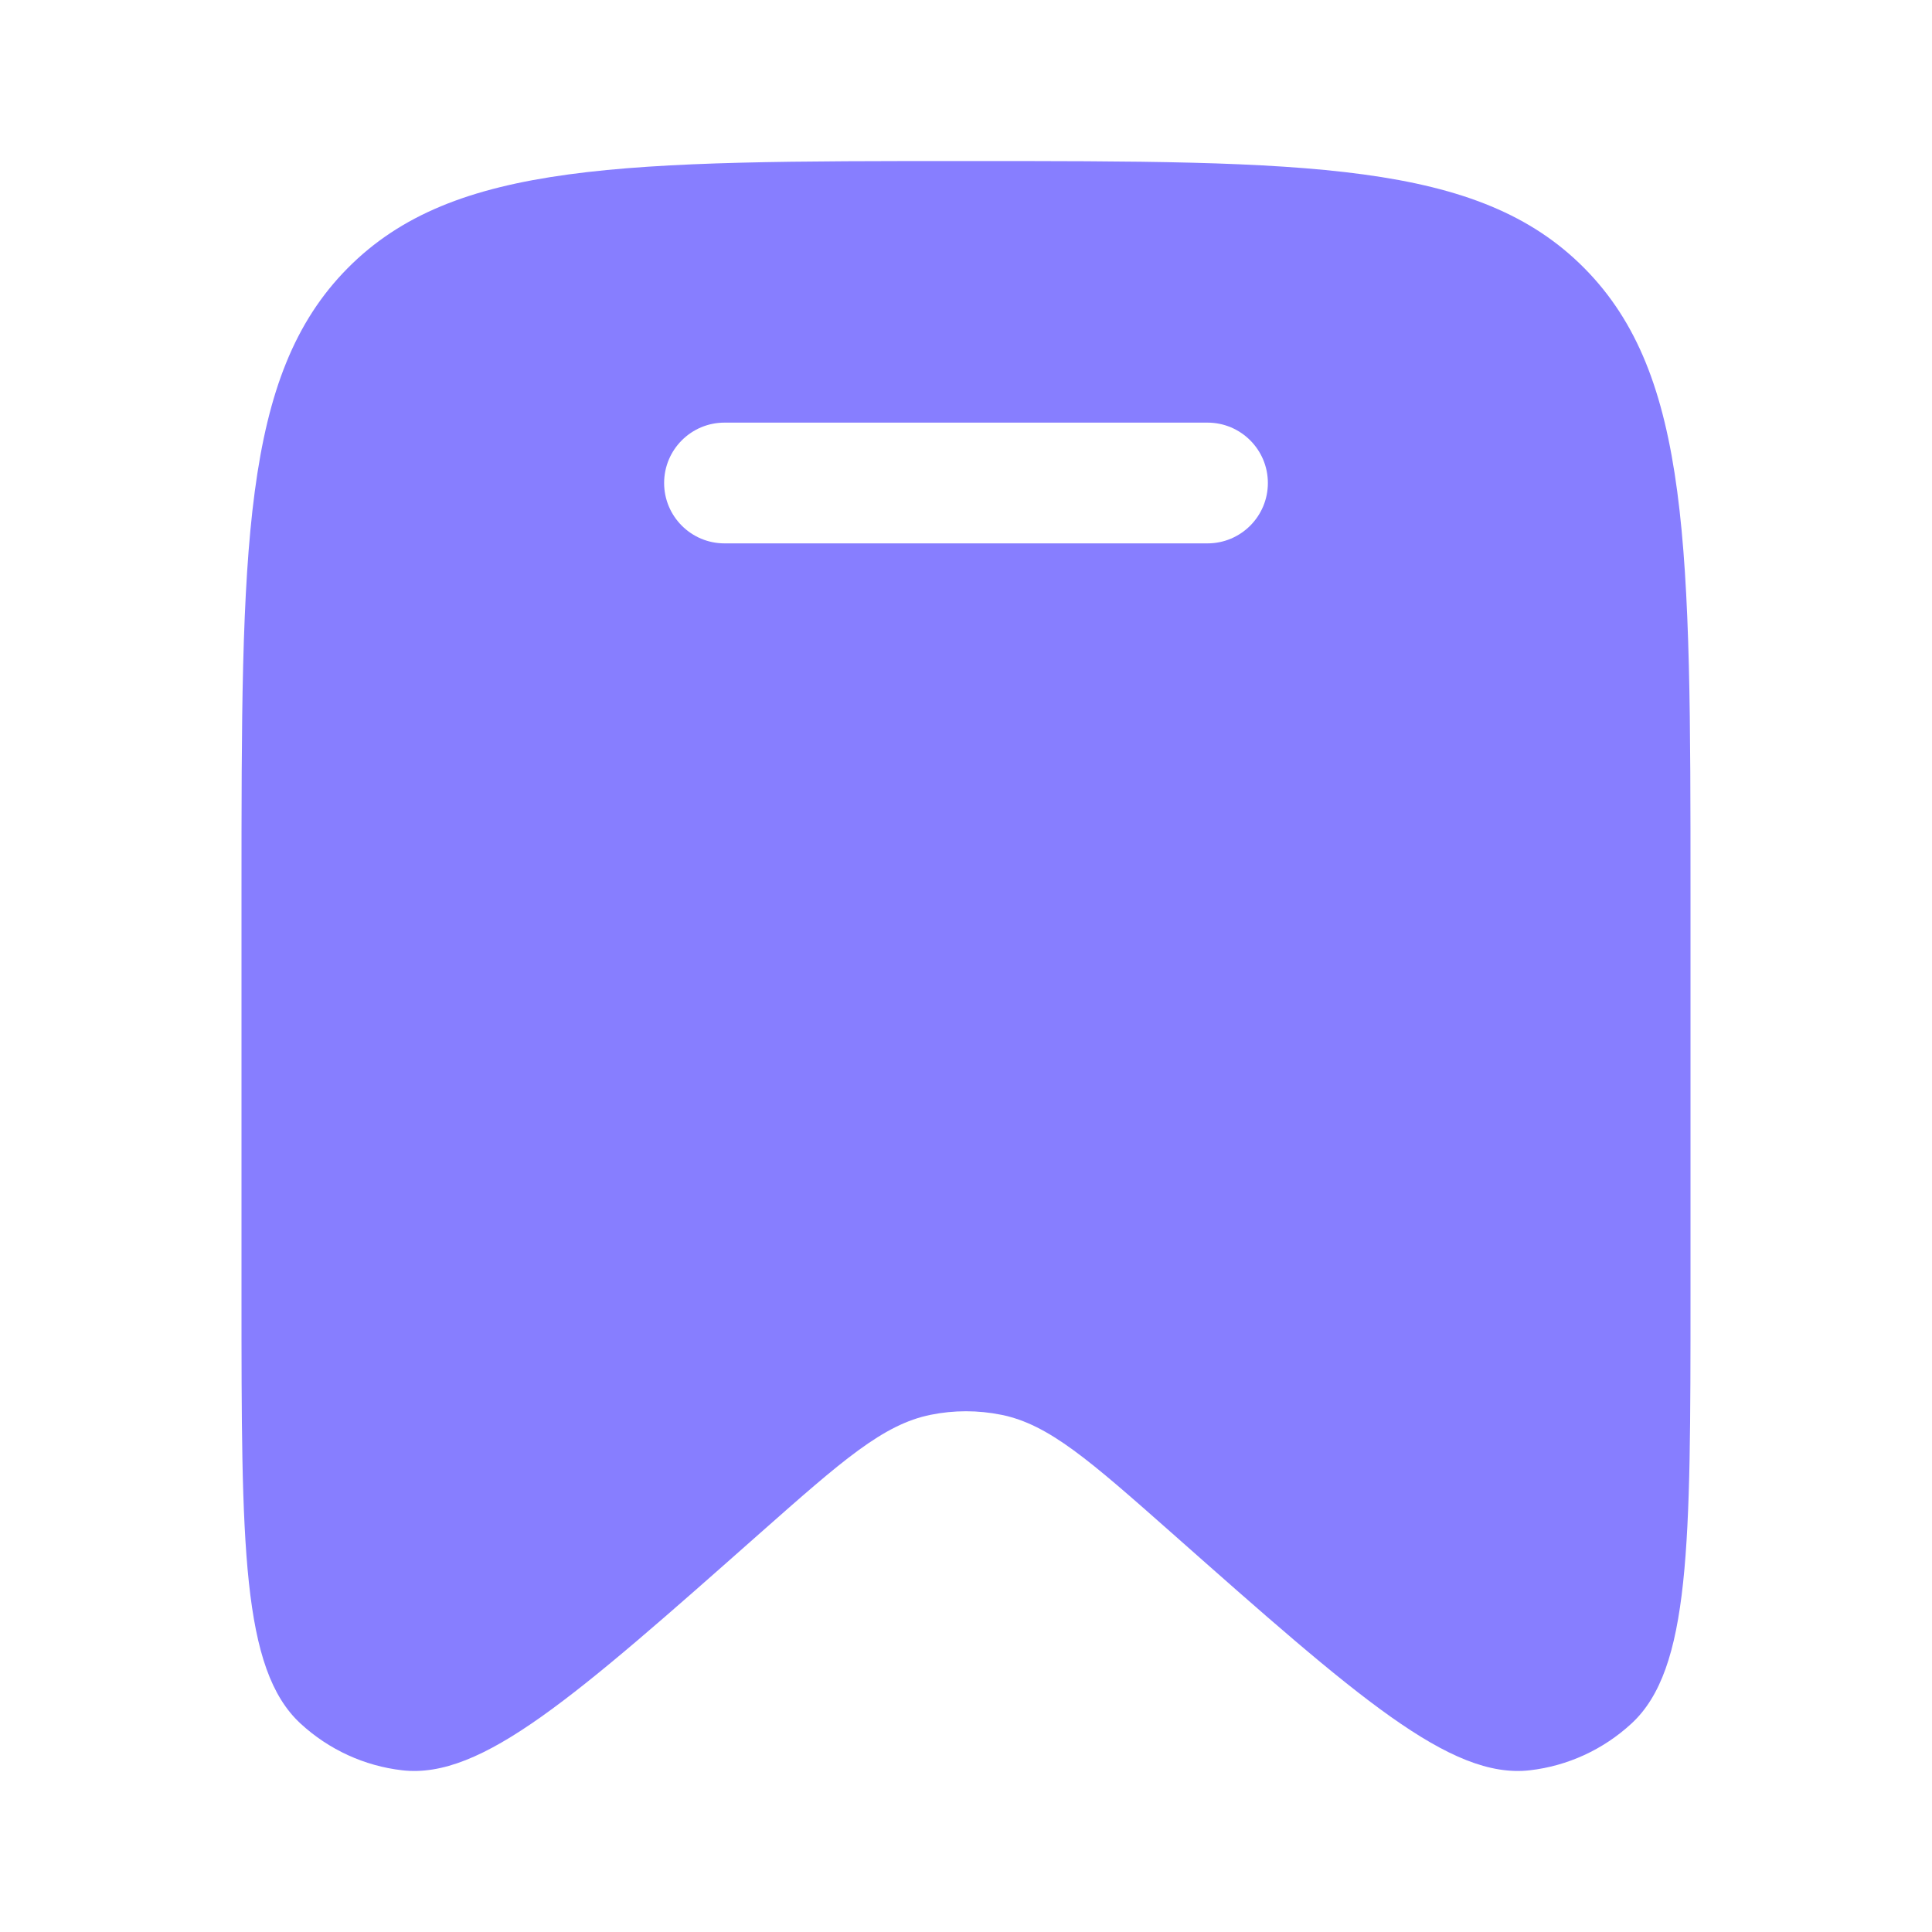
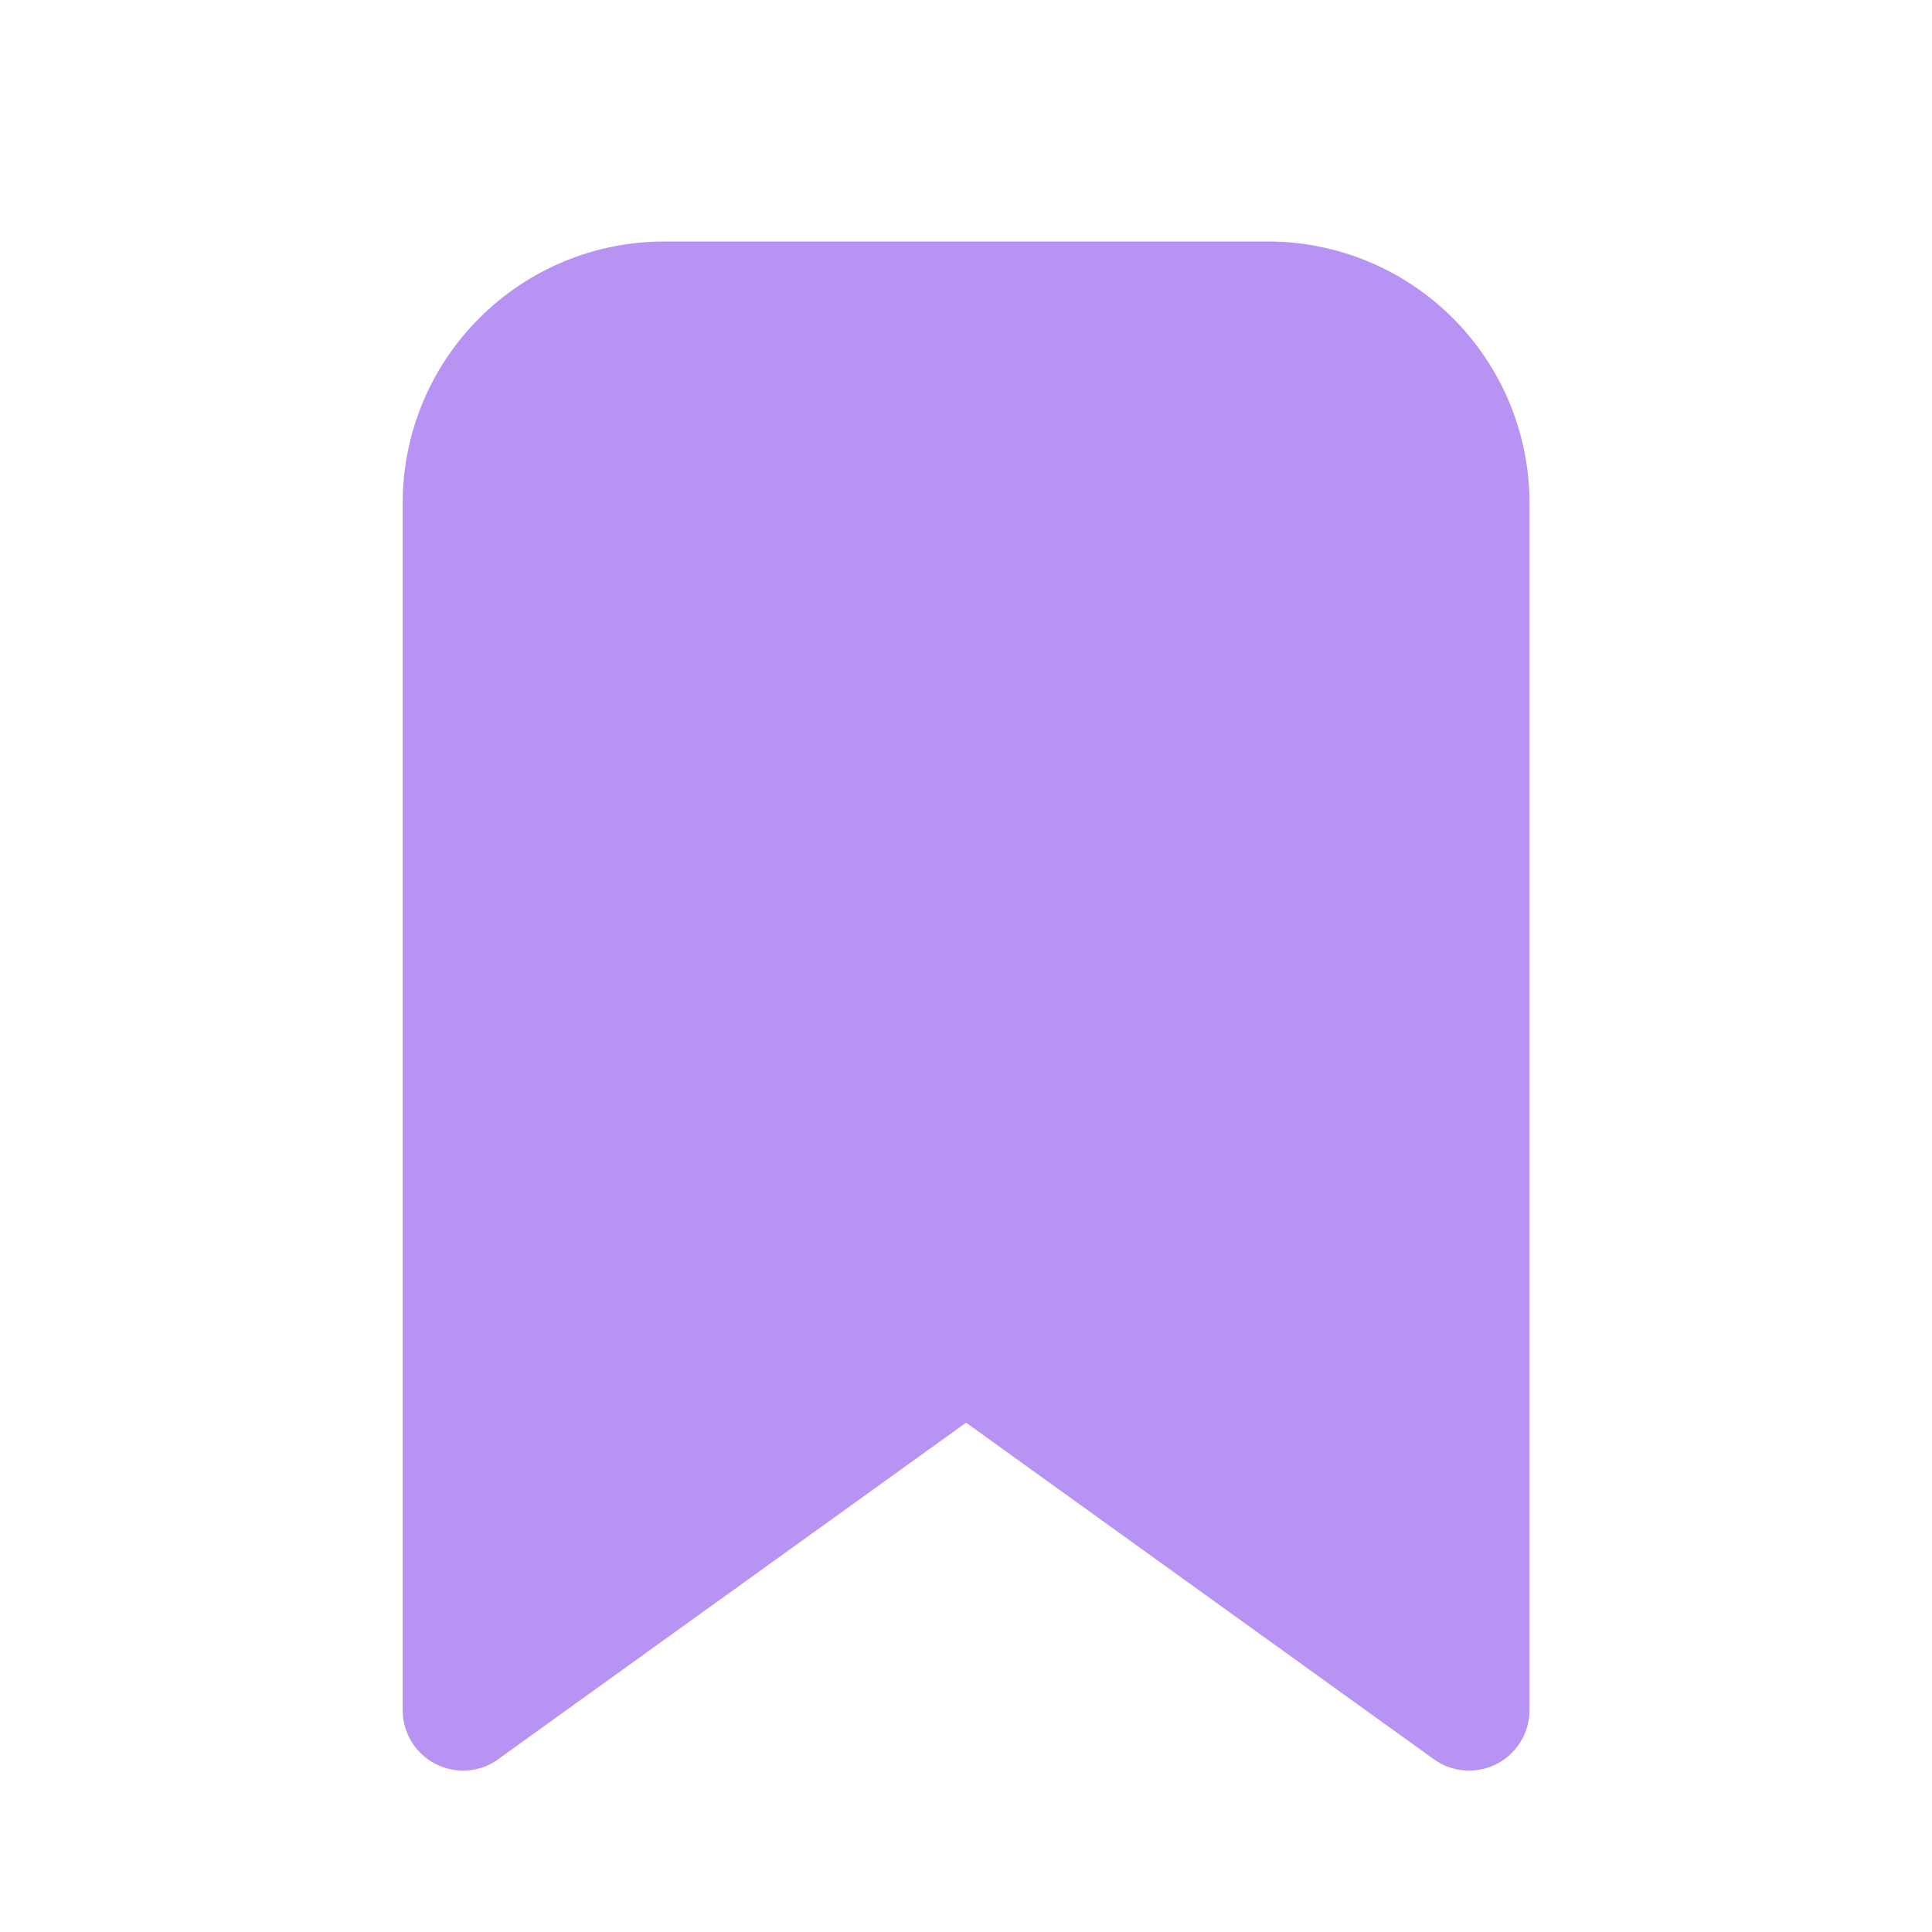
- <svg xmlns="http://www.w3.org/2000/svg" width="20" height="20" viewBox="0 0 20 20" fill="none">
-   <path fill-rule="evenodd" clip-rule="evenodd" d="M17.5 9.248V13.409C17.5 15.989 17.5 17.28 16.888 17.843C16.596 18.112 16.228 18.281 15.836 18.326C15.013 18.42 14.053 17.571 12.132 15.871C11.282 15.12 10.858 14.745 10.366 14.646C10.124 14.597 9.875 14.597 9.634 14.646C9.142 14.745 8.718 15.12 7.868 15.871C5.947 17.571 4.987 18.42 4.164 18.326C3.772 18.281 3.404 18.112 3.112 17.843C2.5 17.28 2.5 15.989 2.5 13.409V9.248C2.5 5.674 2.5 3.887 3.598 2.777C4.697 1.667 6.464 1.667 10 1.667C13.536 1.667 15.303 1.667 16.402 2.777C17.5 3.887 17.5 5.674 17.5 9.248ZM6.875 5C6.875 4.655 7.155 4.375 7.5 4.375H12.5C12.845 4.375 13.125 4.655 13.125 5C13.125 5.345 12.845 5.625 12.5 5.625H7.5C7.155 5.625 6.875 5.345 6.875 5Z" fill="#877EFF" />
+ <svg xmlns="http://www.w3.org/2000/svg" width="24" height="24" viewBox="0 0 24 24" fill="none">
+   <path d="M6.19 21.854C6.078 21.935 5.946 21.983 5.808 21.993C5.67 22.003 5.532 21.976 5.409 21.912C5.287 21.849 5.184 21.753 5.112 21.636C5.04 21.518 5.002 21.382 5.002 21.244V6.25C5.002 5.388 5.344 4.561 5.954 3.952C6.563 3.342 7.39 3 8.252 3H15.751C16.613 3 17.439 3.343 18.048 3.952C18.657 4.561 19 5.387 19 6.249V21.245C19 21.383 18.962 21.518 18.89 21.636C18.818 21.754 18.715 21.85 18.592 21.913C18.469 21.976 18.331 22.003 18.194 21.993C18.056 21.983 17.924 21.935 17.812 21.854L12.001 17.673L6.189 21.853L6.19 21.854Z" fill="#B794F4" />
</svg>
